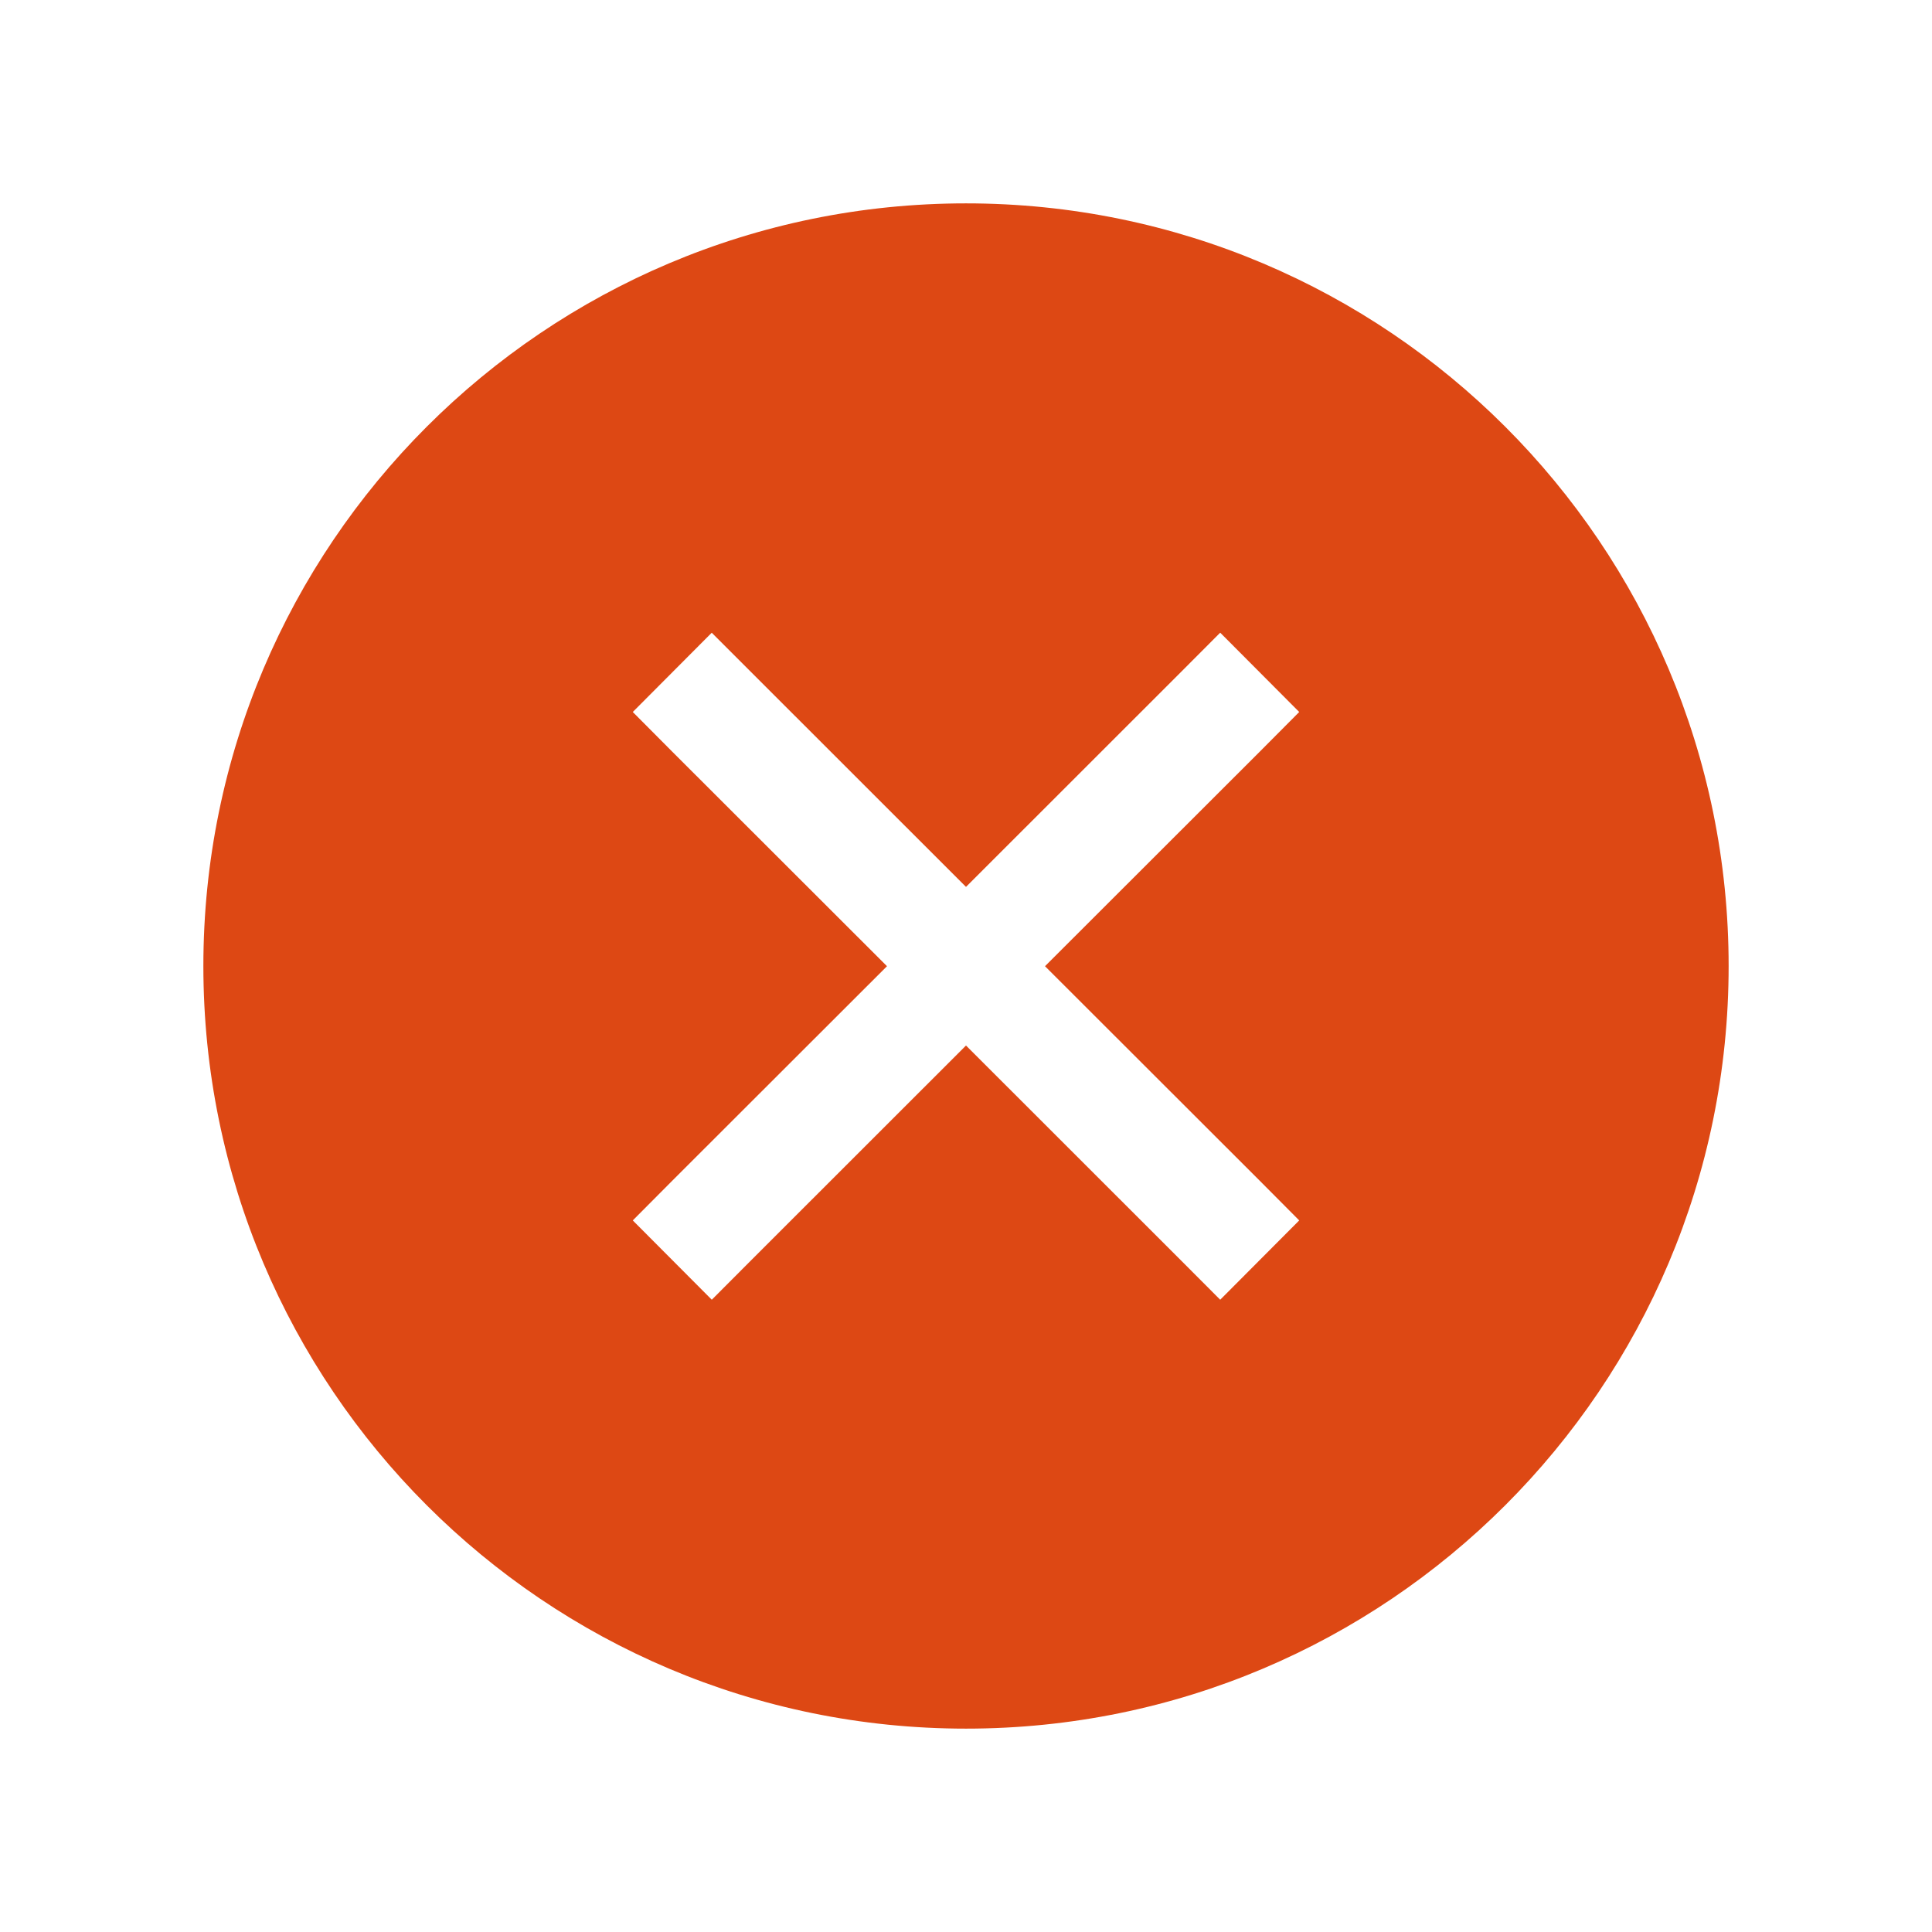
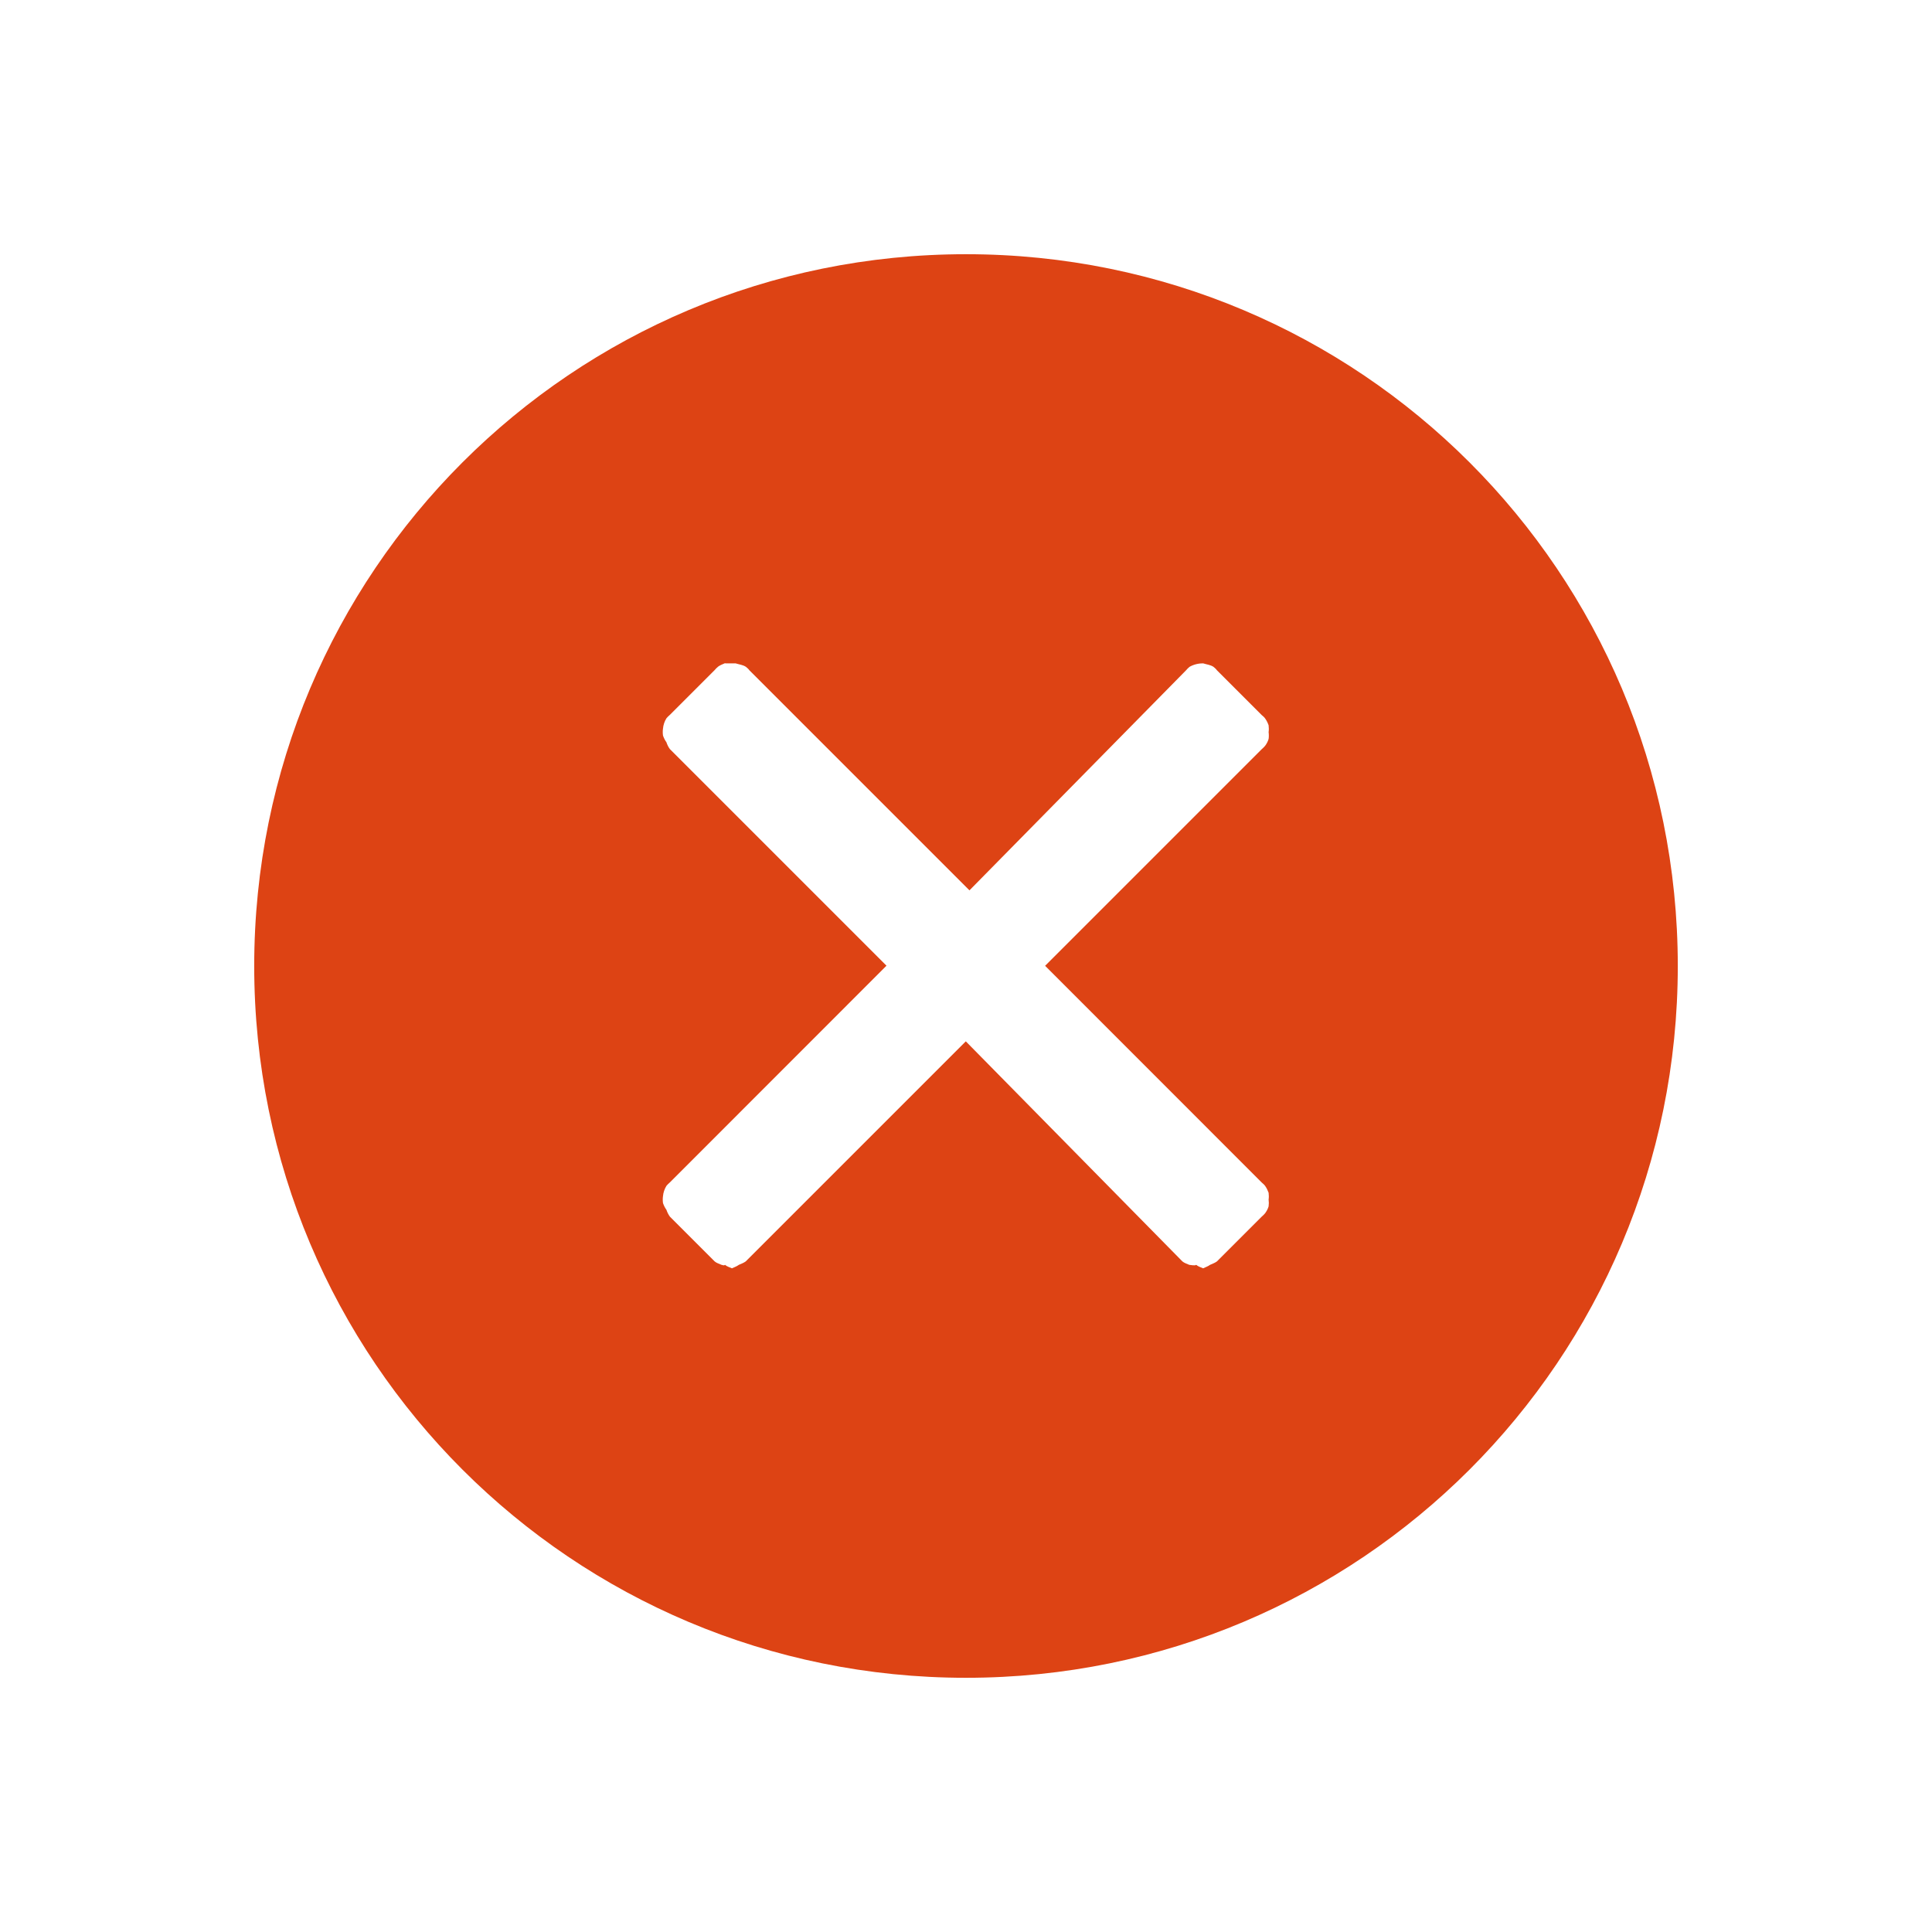
- <svg xmlns="http://www.w3.org/2000/svg" id="svg4486" height="19" viewBox="0 0 19 19" width="19" version="1.1">
+ <svg xmlns="http://www.w3.org/2000/svg" xmlns:ns1="http://www.openswatchbook.org/uri/2009/osb" id="svg4486" height="19" viewBox="0 0 19 19" width="19" version="1.1">
+   <defs id="defs10">
+     <linearGradient id="linearGradient3781" ns1:paint="solid">
+       <stop style="stop-color:#000000;stop-opacity:1;" offset="0" id="stop3783" />
+     </linearGradient>
+   </defs>
  <g id="layer1" transform="translate(290.21 -522.86)">
    <g id="g4113" transform="translate(-289.71 -511)">
-       <path id="circle4507" d="m85.5 97.5a7.5 7.5 0 0 0 -7.5 7.5 7.5 7.5 0 0 0 7.5 7.5 7.5 7.5 0 0 0 7.5 -7.5 7.5 7.5 0 0 0 -7.5 -7.5zm-2.5 4.223 0.389 0.389l2.111 2.11 2.111-2.11 0.389-0.39 0.777 0.78-0.388 0.39-2.112 2.11 2.112 2.11 0.388 0.39-0.777 0.78-0.389-0.39-2.111-2.11-2.111 2.11-0.389 0.39-0.777-0.78 0.388-0.39 2.112-2.11-2.112-2.11-0.388-0.39 0.777-0.78z" style="color:#000000;fill:#dd4814" transform="translate(-76.5 938.36)" />
-       <rect id="rect4539" style="color:#000000;fill:none" height="19" width="19" y="1033.9" x="-0.5" />
+       <rect id="rect4539" style="color:#000000;fill:none" height="19" width="19" y="1033.86" x="-0.5" />
+       <path style="fill:#dd4314;fill-opacity:1;stroke:none" d="m 9,1036.36 c -3.873,0 -7,3.127 -7,7 0,3.873 3.127,7 7,7 3.873,0 7,-3.127 7,-7 0,-3.873 -3.127,-7 -7,-7 z m -2.367,4.024 0.034,0 c 0.022,3e-4 0.044,0 0.068,0 0.035,0.011 0.071,0.014 0.101,0.034 0.012,0.011 0.024,0.019 0.034,0.034 l 2.164,2.164 2.13,-2.164 c 0.01,-0.012 0.021,-0.023 0.034,-0.034 0.04,-0.023 0.088,-0.035 0.135,-0.034 0.035,0.011 0.071,0.014 0.101,0.034 0.012,0.011 0.024,0.019 0.034,0.034 l 0.44,0.44 c 0.012,0.011 0.024,0.019 0.034,0.034 0.015,0.021 0.026,0.044 0.034,0.067 0.003,0.023 0.003,0.047 0,0.067 0.003,0.022 0.003,0.047 0,0.067 -0.007,0.024 -0.019,0.047 -0.034,0.067 -0.01,0.012 -0.021,0.023 -0.034,0.034 l -2.13,2.13 2.13,2.131 c 0.012,0.011 0.024,0.02 0.034,0.034 0.015,0.021 0.026,0.046 0.034,0.067 0.003,0.023 0.003,0.047 0,0.067 0.003,0.022 0.003,0.045 0,0.067 -0.007,0.024 -0.019,0.046 -0.034,0.067 -0.01,0.012 -0.021,0.023 -0.034,0.034 l -0.44,0.44 c -0.02,0.015 -0.044,0.023 -0.068,0.034 -0.02,0.015 -0.043,0.022 -0.068,0.034 -0.024,-0.011 -0.048,-0.017 -0.068,-0.034 -0.013,0.011 -0.057,0 -0.068,0 -0.024,-0.011 -0.048,-0.017 -0.068,-0.034 l -2.13,-2.164 -2.164,2.164 c -0.02,0.015 -0.044,0.023 -0.068,0.034 -0.02,0.015 -0.044,0.023 -0.068,0.034 -0.024,-0.011 -0.048,-0.017 -0.068,-0.034 -0.013,0.011 -0.023,0 -0.034,0 -0.024,-0.011 -0.048,-0.017 -0.068,-0.034 l -0.44,-0.44 c -0.015,-0.021 -0.026,-0.043 -0.034,-0.067 -0.015,-0.021 -0.026,-0.043 -0.034,-0.067 -0.003,-0.022 -0.003,-0.046 0,-0.067 0.003,-0.036 0.015,-0.071 0.034,-0.102 0.01,-0.012 0.021,-0.023 0.034,-0.034 l 2.13,-2.131 -2.13,-2.13 c -0.015,-0.02 -0.026,-0.043 -0.034,-0.067 -0.015,-0.021 -0.026,-0.043 -0.034,-0.067 -0.003,-0.022 -0.003,-0.047 0,-0.067 0.003,-0.036 0.015,-0.072 0.034,-0.102 0.01,-0.012 0.021,-0.023 0.034,-0.034 l 0.44,-0.44 c 0.01,-0.012 0.021,-0.023 0.034,-0.034 0.02,-0.015 0.044,-0.023 0.068,-0.034 z" id="path2985" />
    </g>
  </g>
</svg>
